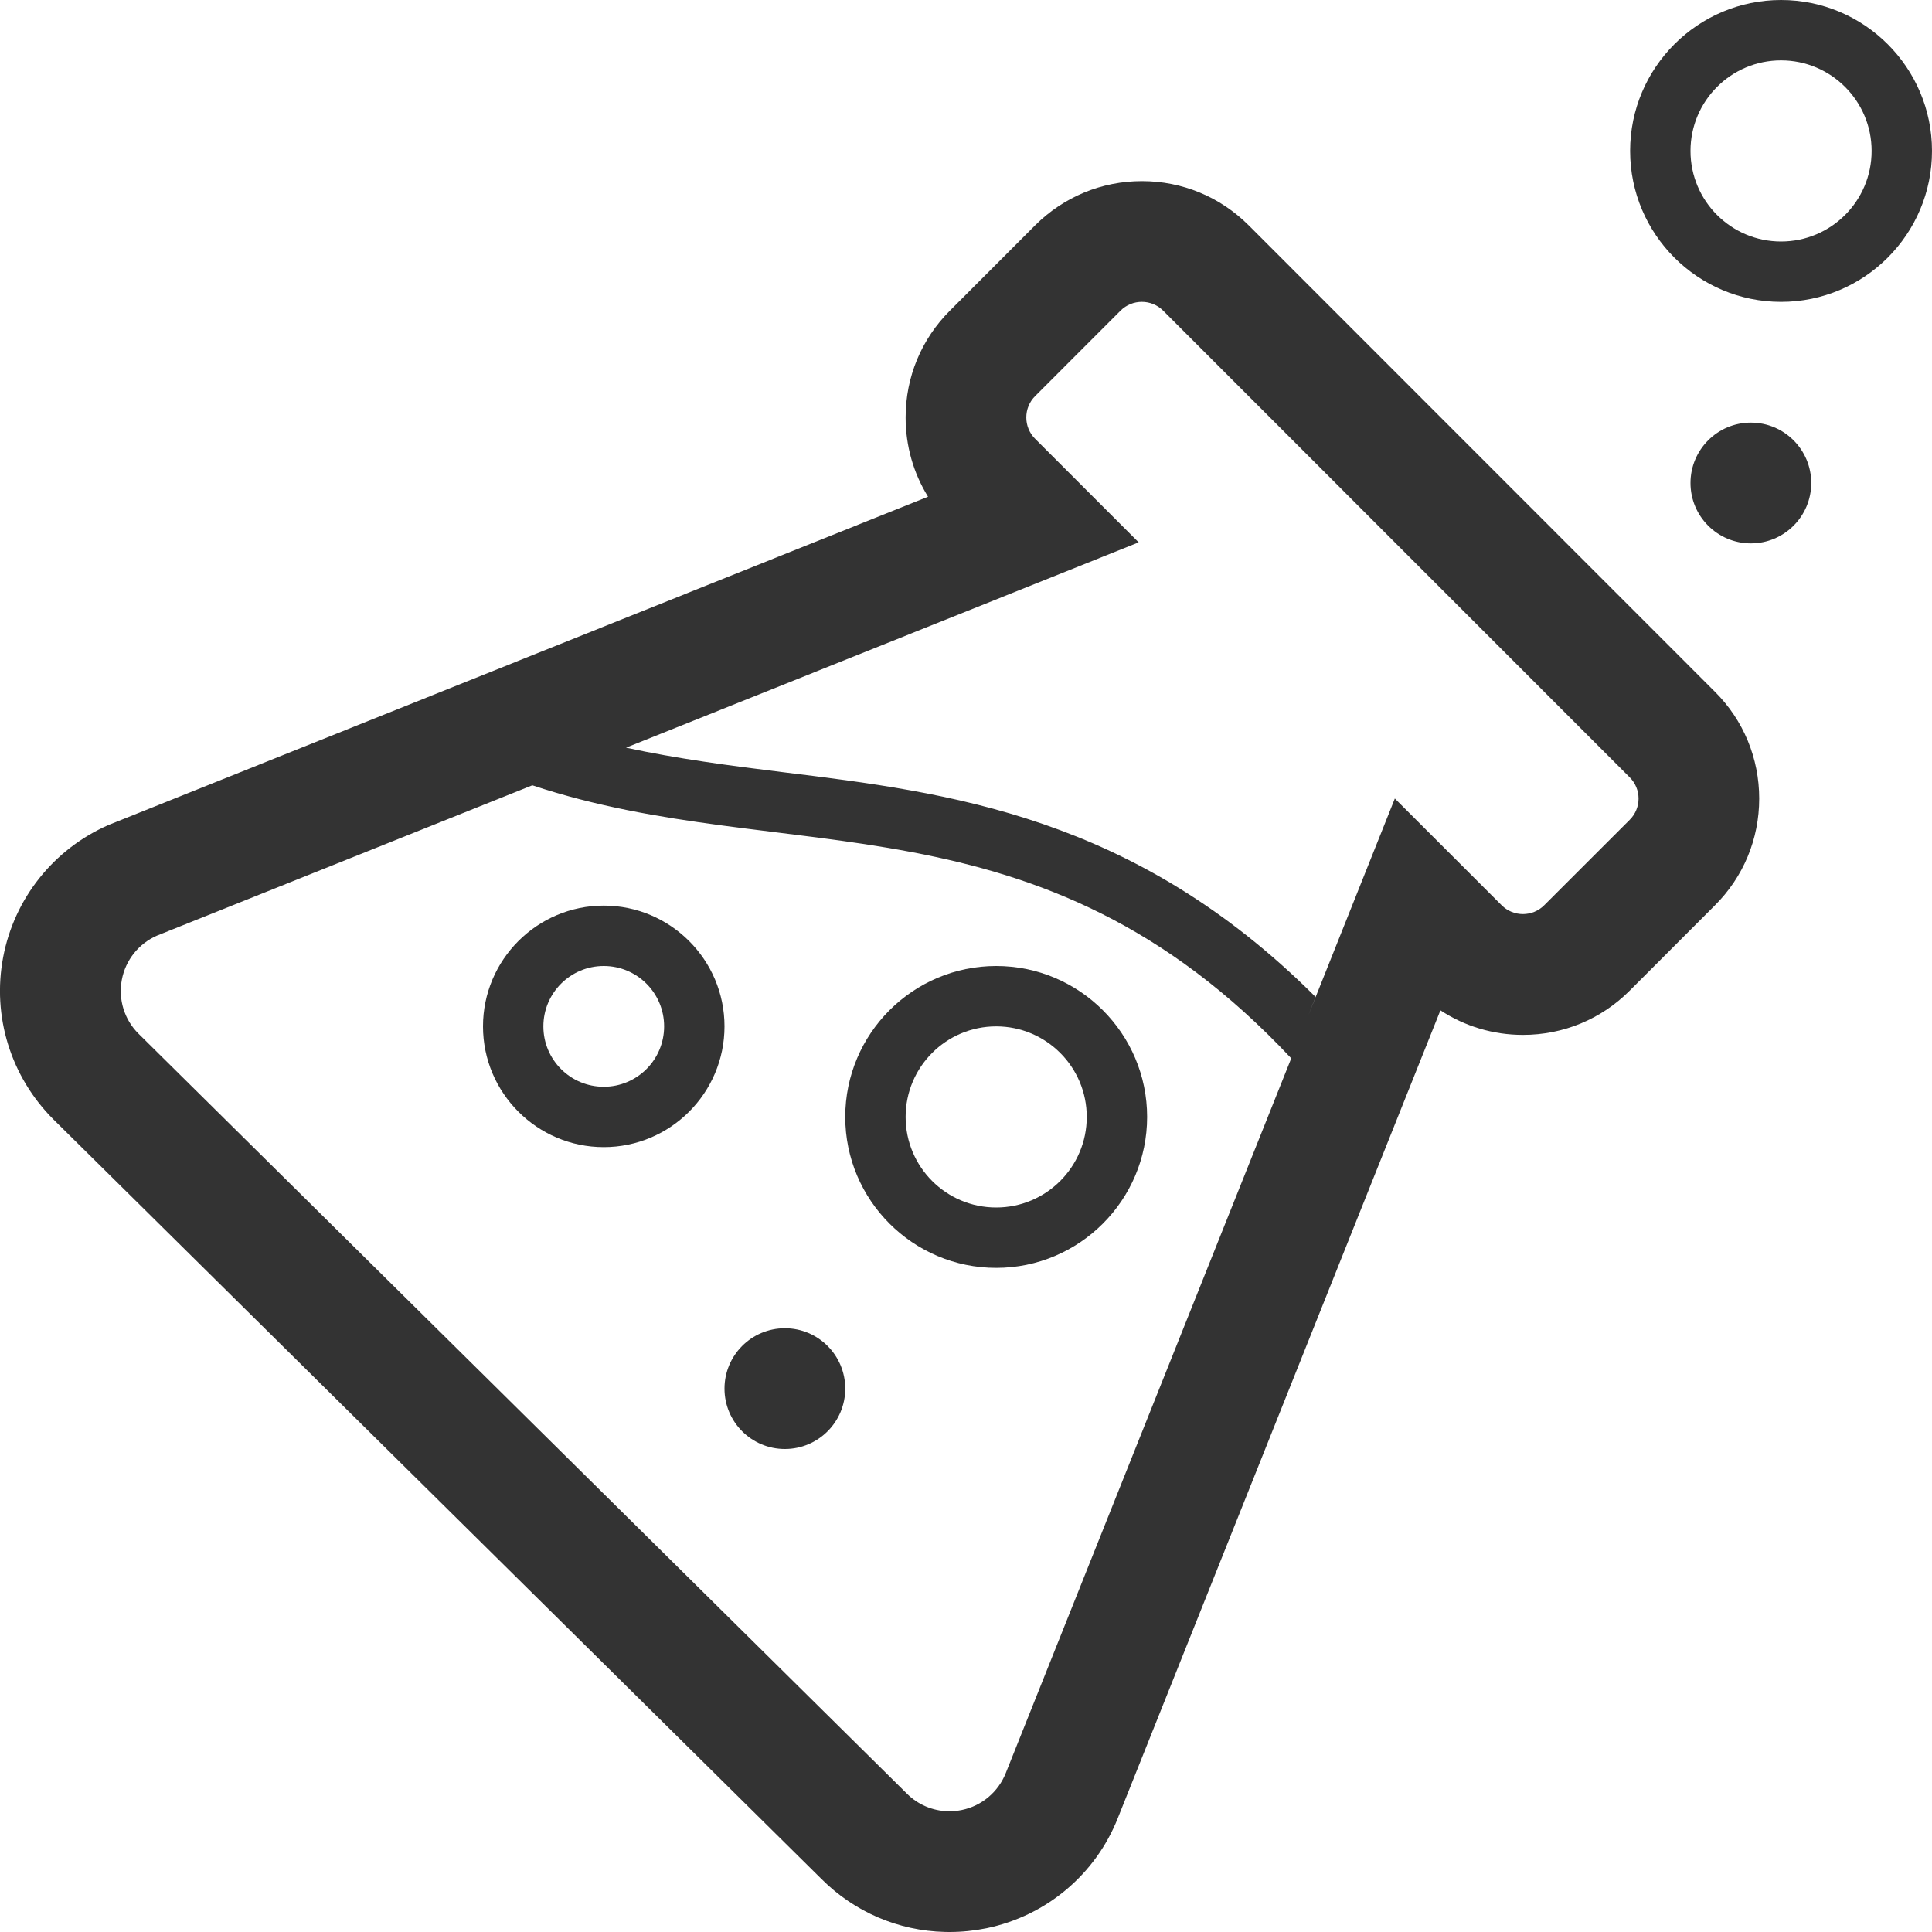
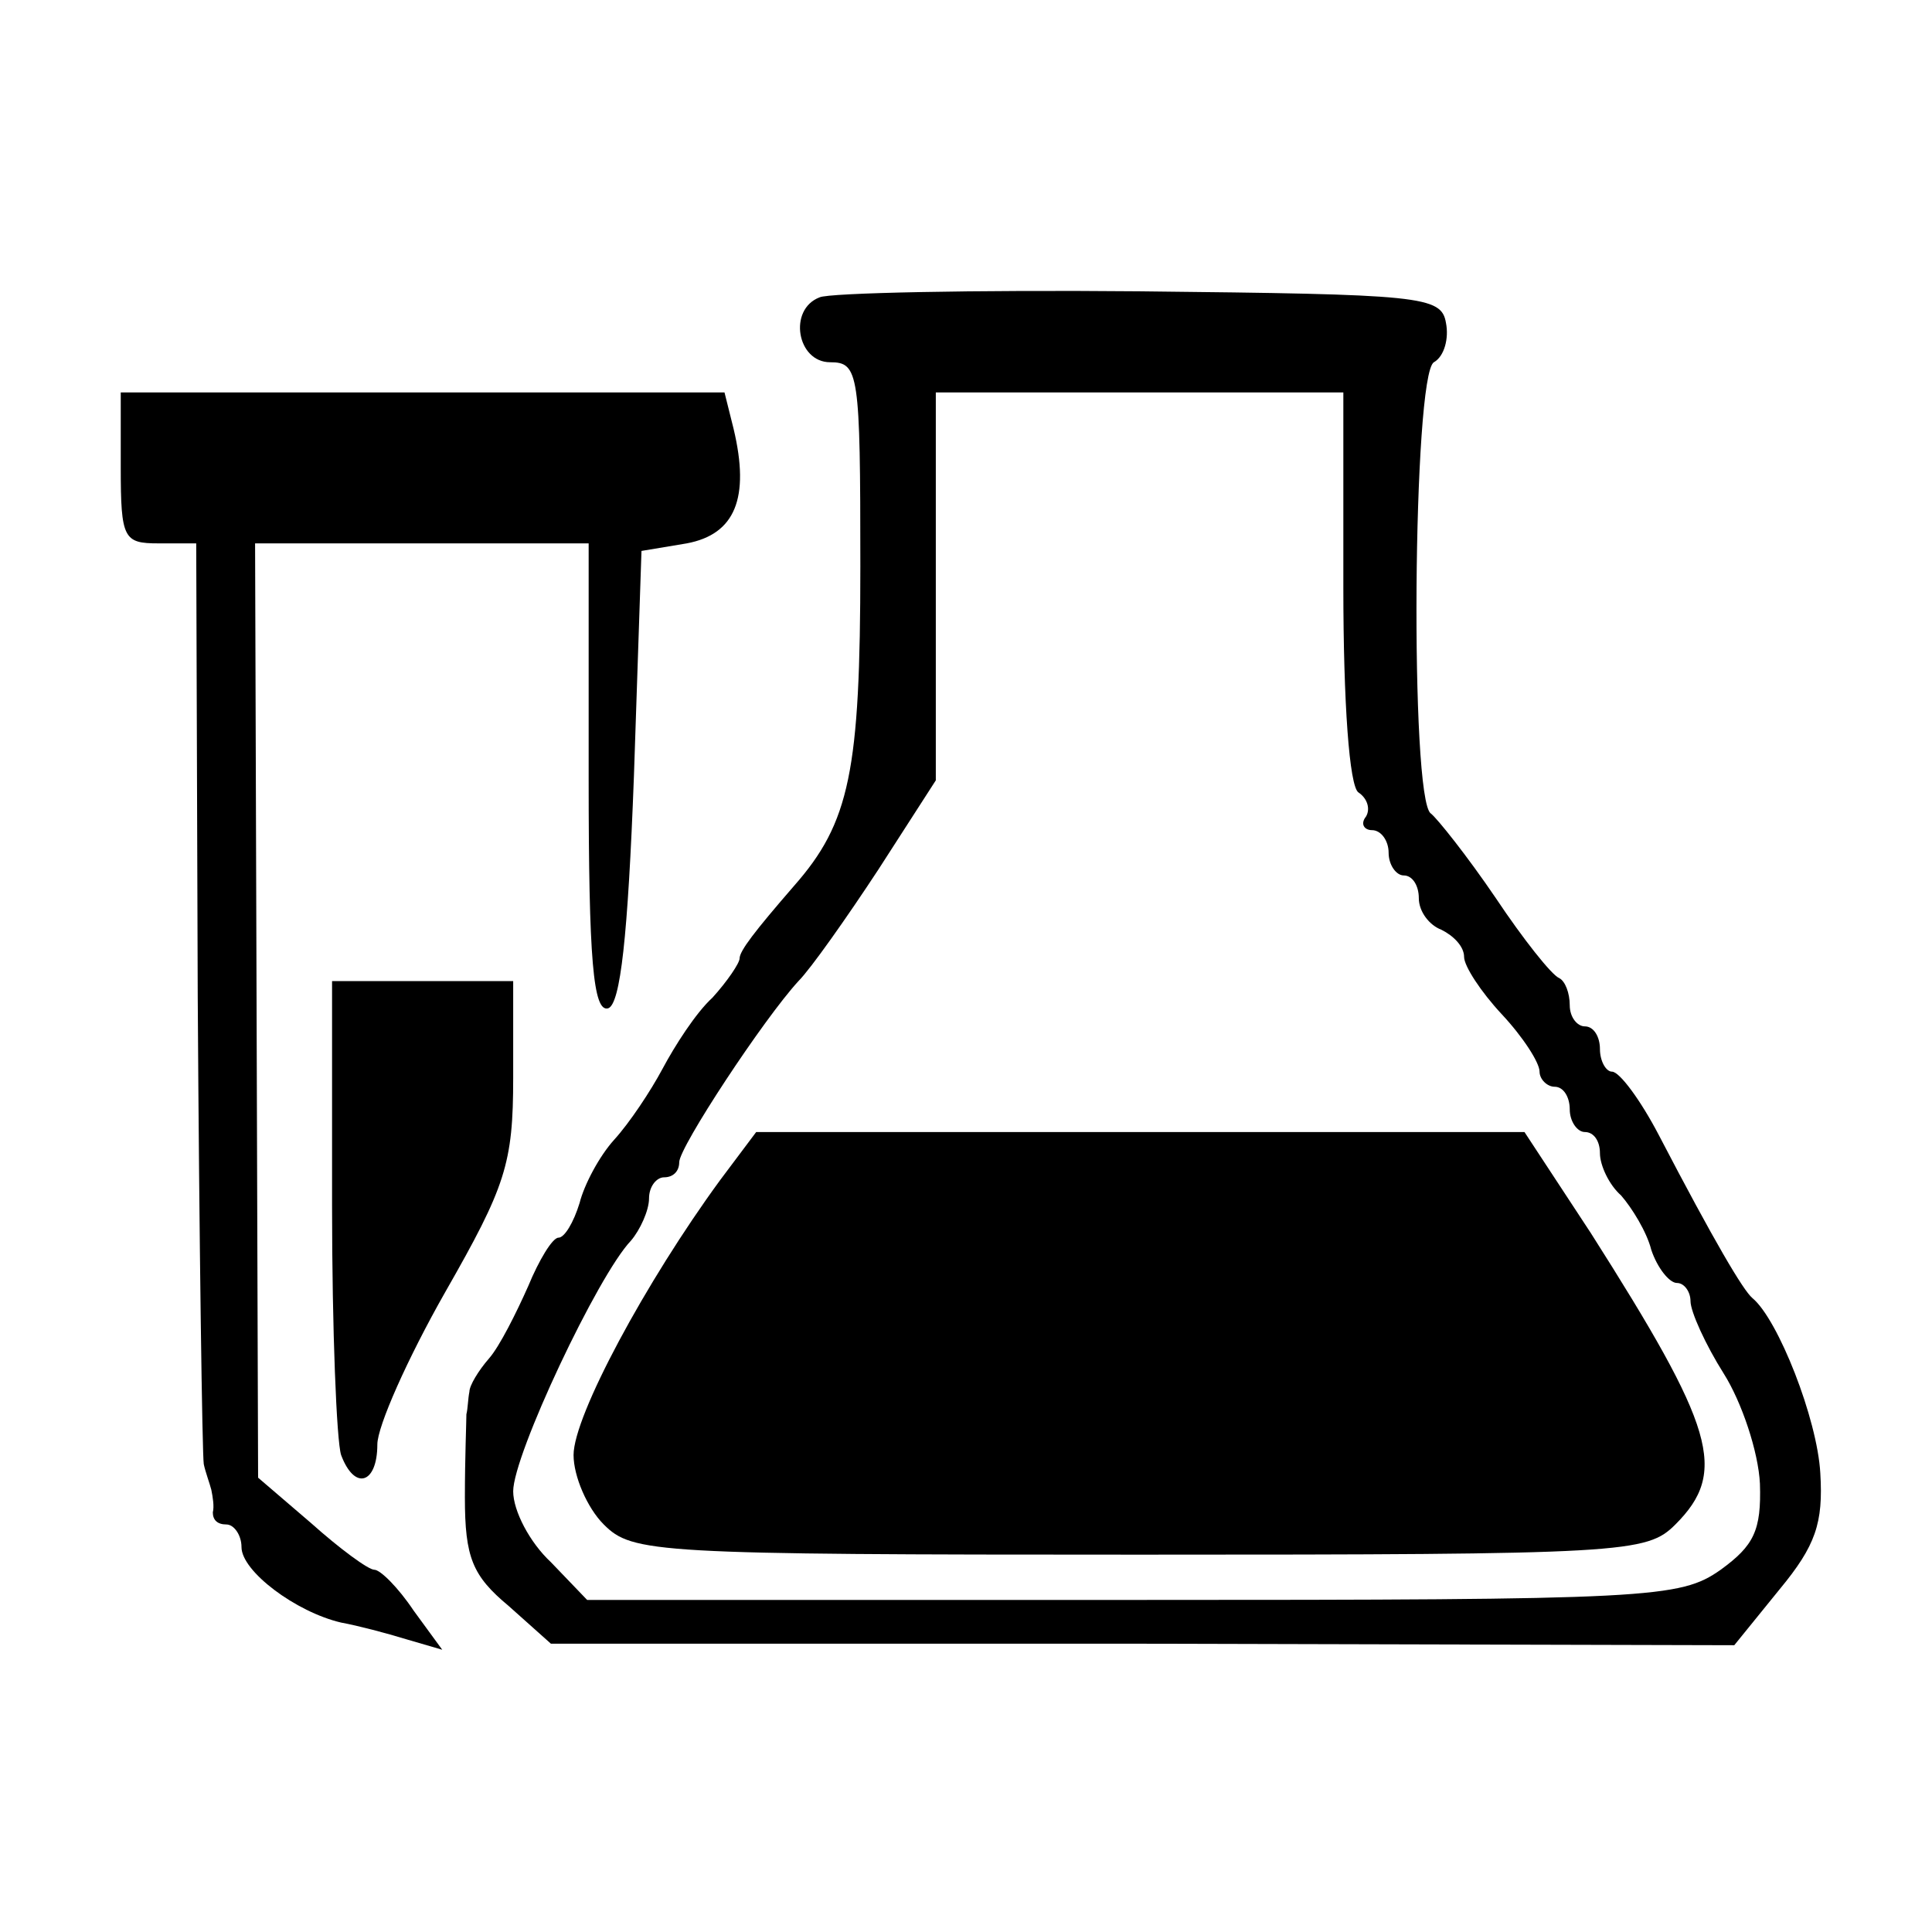
- <svg xmlns="http://www.w3.org/2000/svg" enable-background="new 0 0 32 32" height="32px" id="Layer_1" version="1.1" viewBox="0 0 32 32" width="32px" xml:space="preserve">
-   <g id="lab_1_">
-     <path d="M20.682,3.732C20.209,3.26,19.582,3,18.914,3s-1.295,0.26-1.77,0.733l-1.41,1.412   C15.261,5.617,15,6.245,15,6.914c0,0.471,0.129,0.922,0.371,1.313L1.794,13.666c-0.908,0.399-1.559,1.218-1.742,2.189   c-0.185,0.977,0.125,1.979,0.834,2.687l12.72,12.58c0.548,0.548,1.276,0.859,2.045,0.877C15.669,32,15.711,32,15.729,32   c0.202,0,0.407-0.021,0.61-0.062c0.994-0.206,1.808-0.893,2.177-1.828l5.342-13.376c0.402,0.265,0.875,0.407,1.367,0.407   c0.67,0,1.297-0.261,1.768-0.733L28.4,15c0.477-0.474,0.738-1.103,0.738-1.773s-0.262-1.3-0.732-1.768L20.682,3.732z    M16.659,29.367c-0.124,0.313-0.397,0.544-0.727,0.612c-0.076,0.016-0.153,0.022-0.229,0.021c-0.254-0.006-0.499-0.108-0.682-0.292   L2.293,17.12c-0.234-0.233-0.337-0.567-0.275-0.893c0.061-0.324,0.279-0.598,0.582-0.73l6.217-2.49   c4.189,1.393,8.379,0.051,12.57,4.522L16.659,29.367z M26.992,13.58l-1.414,1.413c-0.195,0.196-0.512,0.196-0.707,0l-1.768-1.767   l-1.432,3.589l0.119-0.303c-3.01-3.005-6.069-3.384-8.829-3.723c-0.887-0.109-1.747-0.223-2.592-0.405l8.491-3.401l-1.715-1.715   c-0.195-0.195-0.195-0.512,0-0.707l1.414-1.415c0.195-0.195,0.512-0.195,0.707,0l7.725,7.727   C27.189,13.068,27.189,13.385,26.992,13.58z" fill="#333333" />
-     <path d="M16.5,21c1.378,0,2.5-1.121,2.5-2.5S17.879,16,16.5,16c-1.379,0-2.5,1.121-2.5,2.5S15.122,21,16.5,21z    M16.5,17c0.828,0,1.5,0.672,1.5,1.5S17.328,20,16.5,20c-0.829,0-1.5-0.672-1.5-1.5S15.671,17,16.5,17z" fill="#333333" />
-     <path d="M29.5,0C28.121,0,27,1.121,27,2.5S28.121,5,29.5,5S32,3.879,32,2.5S30.879,0,29.5,0z M29.5,4   C28.672,4,28,3.328,28,2.5S28.672,1,29.5,1S31,1.672,31,2.5S30.328,4,29.5,4z" fill="#333333" />
-     <path d="M8,17c0,1.103,0.897,2,2,2s2-0.897,2-2s-0.897-2-2-2S8,15.897,8,17z M10,16c0.552,0,1,0.447,1,1   s-0.448,1-1,1s-1-0.447-1-1S9.448,16,10,16z" fill="#333333" />
-     <circle cx="13" cy="23" fill="#333333" r="1" />
-     <circle cx="29" cy="8" fill="#333333" r="1" />
+ <svg xmlns="http://www.w3.org/2000/svg" version="1.0" width="128pt" height="128pt" viewBox="0 0 128 128" preserveAspectRatio="xMidYMid meet">
+   <g transform="translate(0,128) scale(0.1,-0.1)" fill="#000000" stroke="none">
+     <path d="M543 1083 c-21 -8 -15 -43 7 -43 19 0 20 -7 20 -135 0 -136 -7 -170 -44 -212 -26 -30 -36 -43 -36 -48 0 -3 -8 -15 -18 -26 -11 -10 -25 -32 -33 -47 -8 -15 -22 -36 -32 -47 -10 -11 -20 -30 -23 -42 -4 -13 -10 -23 -14 -23 -4 0 -13 -15 -20 -32 -8 -18 -19 -40 -26 -48 -7 -8 -13 -18 -13 -22 -1 -5 -1 -11 -2 -15 0 -5 -1 -29 -1 -55 0 -40 5 -52 29 -72 l28 -25 392 0 392 -1 30 37 c24 29 29 44 27 77 -2 36 -28 102 -45 116 -6 5 -25 37 -62 108 -12 23 -26 42 -31 42 -4 0 -8 7 -8 15 0 8 -4 15 -10 15 -5 0 -10 6 -10 14 0 8 -3 16 -7 18 -5 2 -24 26 -42 53 -19 28 -39 53 -43 56 -14 9 -12 291 2 299 7 4 10 16 8 26 -3 18 -16 19 -203 21 -110 1 -206 -1 -212 -4z m347 -192 c0 -77 4 -132 10 -136 6 -4 8 -11 5 -16 -4 -5 -1 -9 4 -9 6 0 11 -7 11 -15 0 -8 5 -15 10 -15 6 0 10 -7 10 -15 0 -9 7 -18 15 -21 8 -4 15 -11 15 -18 0 -6 11 -23 25 -38 14 -15 25 -32 25 -38 0 -5 5 -10 10 -10 6 0 10 -7 10 -15 0 -8 5 -15 10 -15 6 0 10 -6 10 -14 0 -8 6 -21 14 -28 7 -8 17 -24 20 -36 4 -12 12 -22 17 -22 5 0 9 -6 9 -12 0 -7 10 -29 22 -48 12 -19 23 -52 24 -73 1 -31 -4 -41 -26 -57 -27 -19 -46 -20 -389 -20 l-362 0 -24 25 c-14 13 -25 34 -25 47 0 24 56 143 78 166 6 7 12 20 12 28 0 8 5 14 10 14 6 0 10 4 10 10 0 10 56 95 79 120 8 8 32 42 53 74 l38 59 0 129 0 128 135 0 135 0 0 -129z" />
+     <path d="M477 498 c-49 -67 -97 -156 -97 -182 0 -14 9 -35 20 -46 19 -19 33 -20 355 -20 322 0 336 1 355 20 35 35 26 64 -56 193 l-44 67 -254 0 -255 0 -24 -32z" />
+     <path d="M80 970 c0 -47 2 -50 25 -50 l25 0 1 -300 c1 -165 3 -304 4 -310 1 -5 4 -13 5 -17 1 -5 2 -11 1 -15 0 -5 3 -8 9 -8 5 0 10 -7 10 -15 0 -16 36 -43 66 -50 11 -2 30 -7 43 -11 l24 -7 -19 26 c-10 15 -22 27 -26 27 -4 0 -23 14 -42 31 l-35 30 -1 310 -1 309 111 0 110 0 0 -156 c0 -120 3 -155 13 -152 8 3 13 47 17 154 l5 149 30 5 c32 6 42 30 31 76 l-6 24 -200 0 -200 0 0 -50z" />
+     <path d="M220 481 c0 -82 3 -156 6 -165 9 -24 24 -19 24 7 0 12 20 57 45 101 40 70 45 85 45 142 l0 64 -60 0 -60 0 0 -149z" />
  </g>
</svg>
